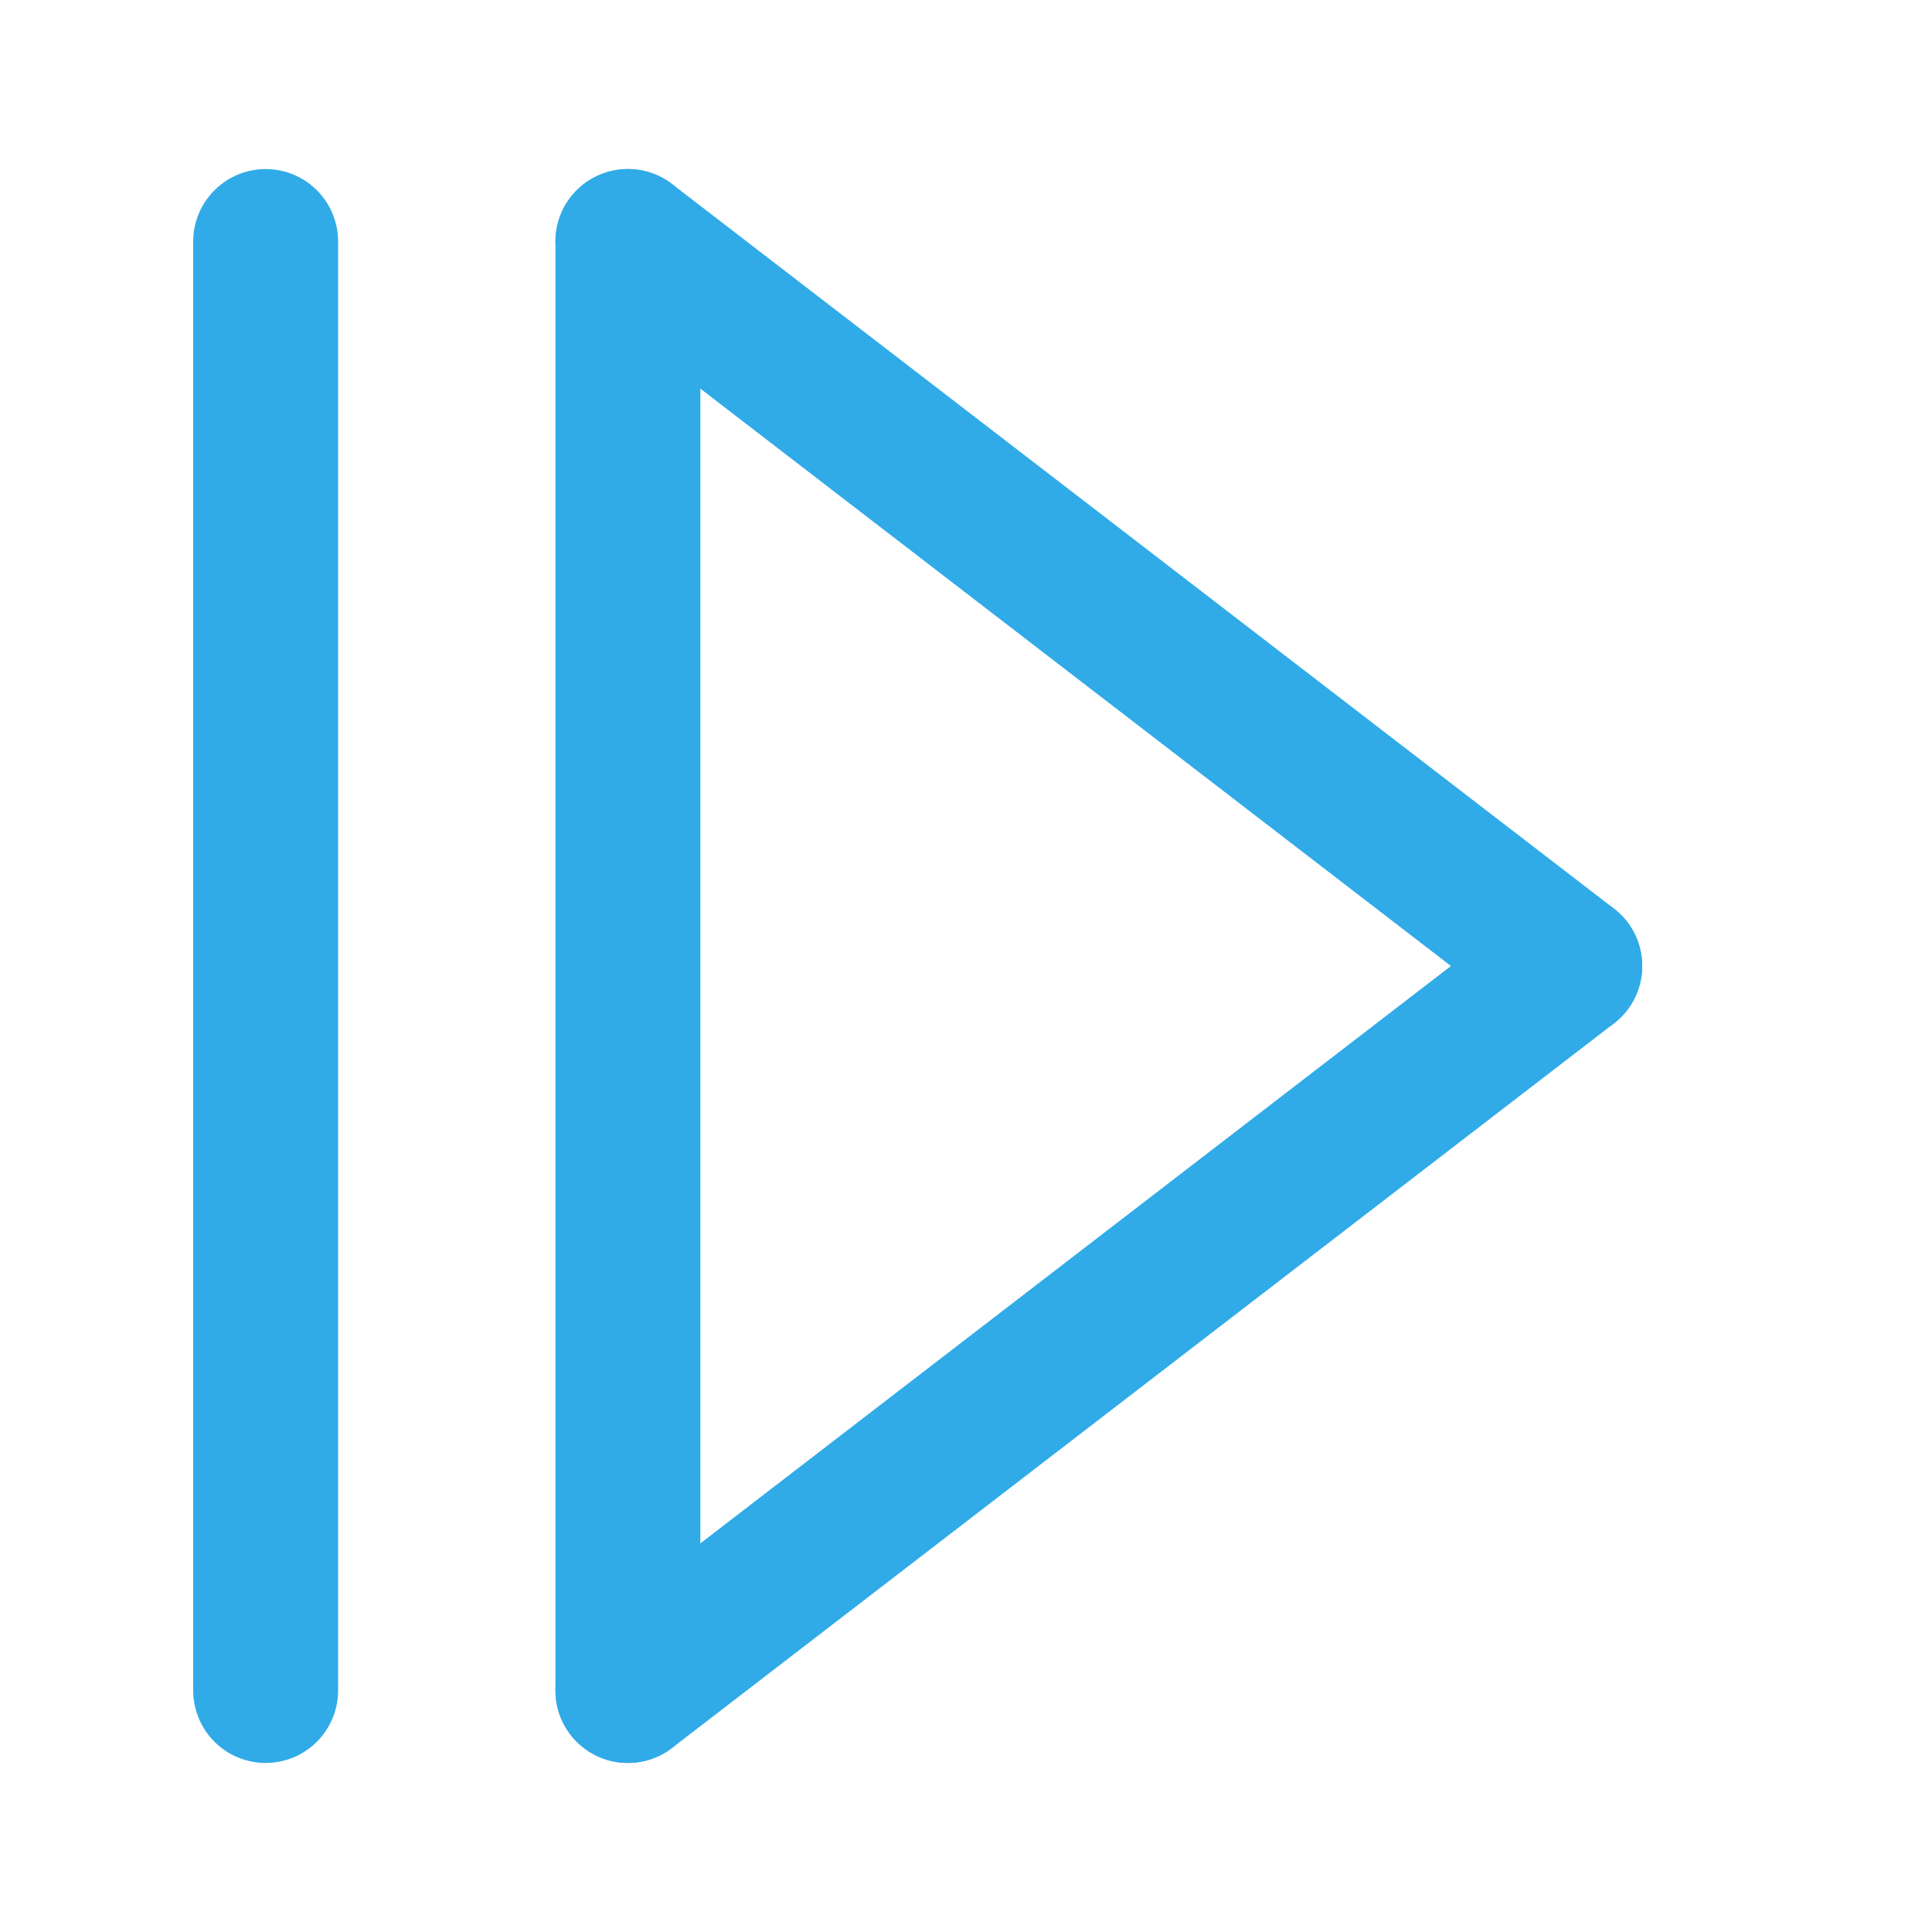
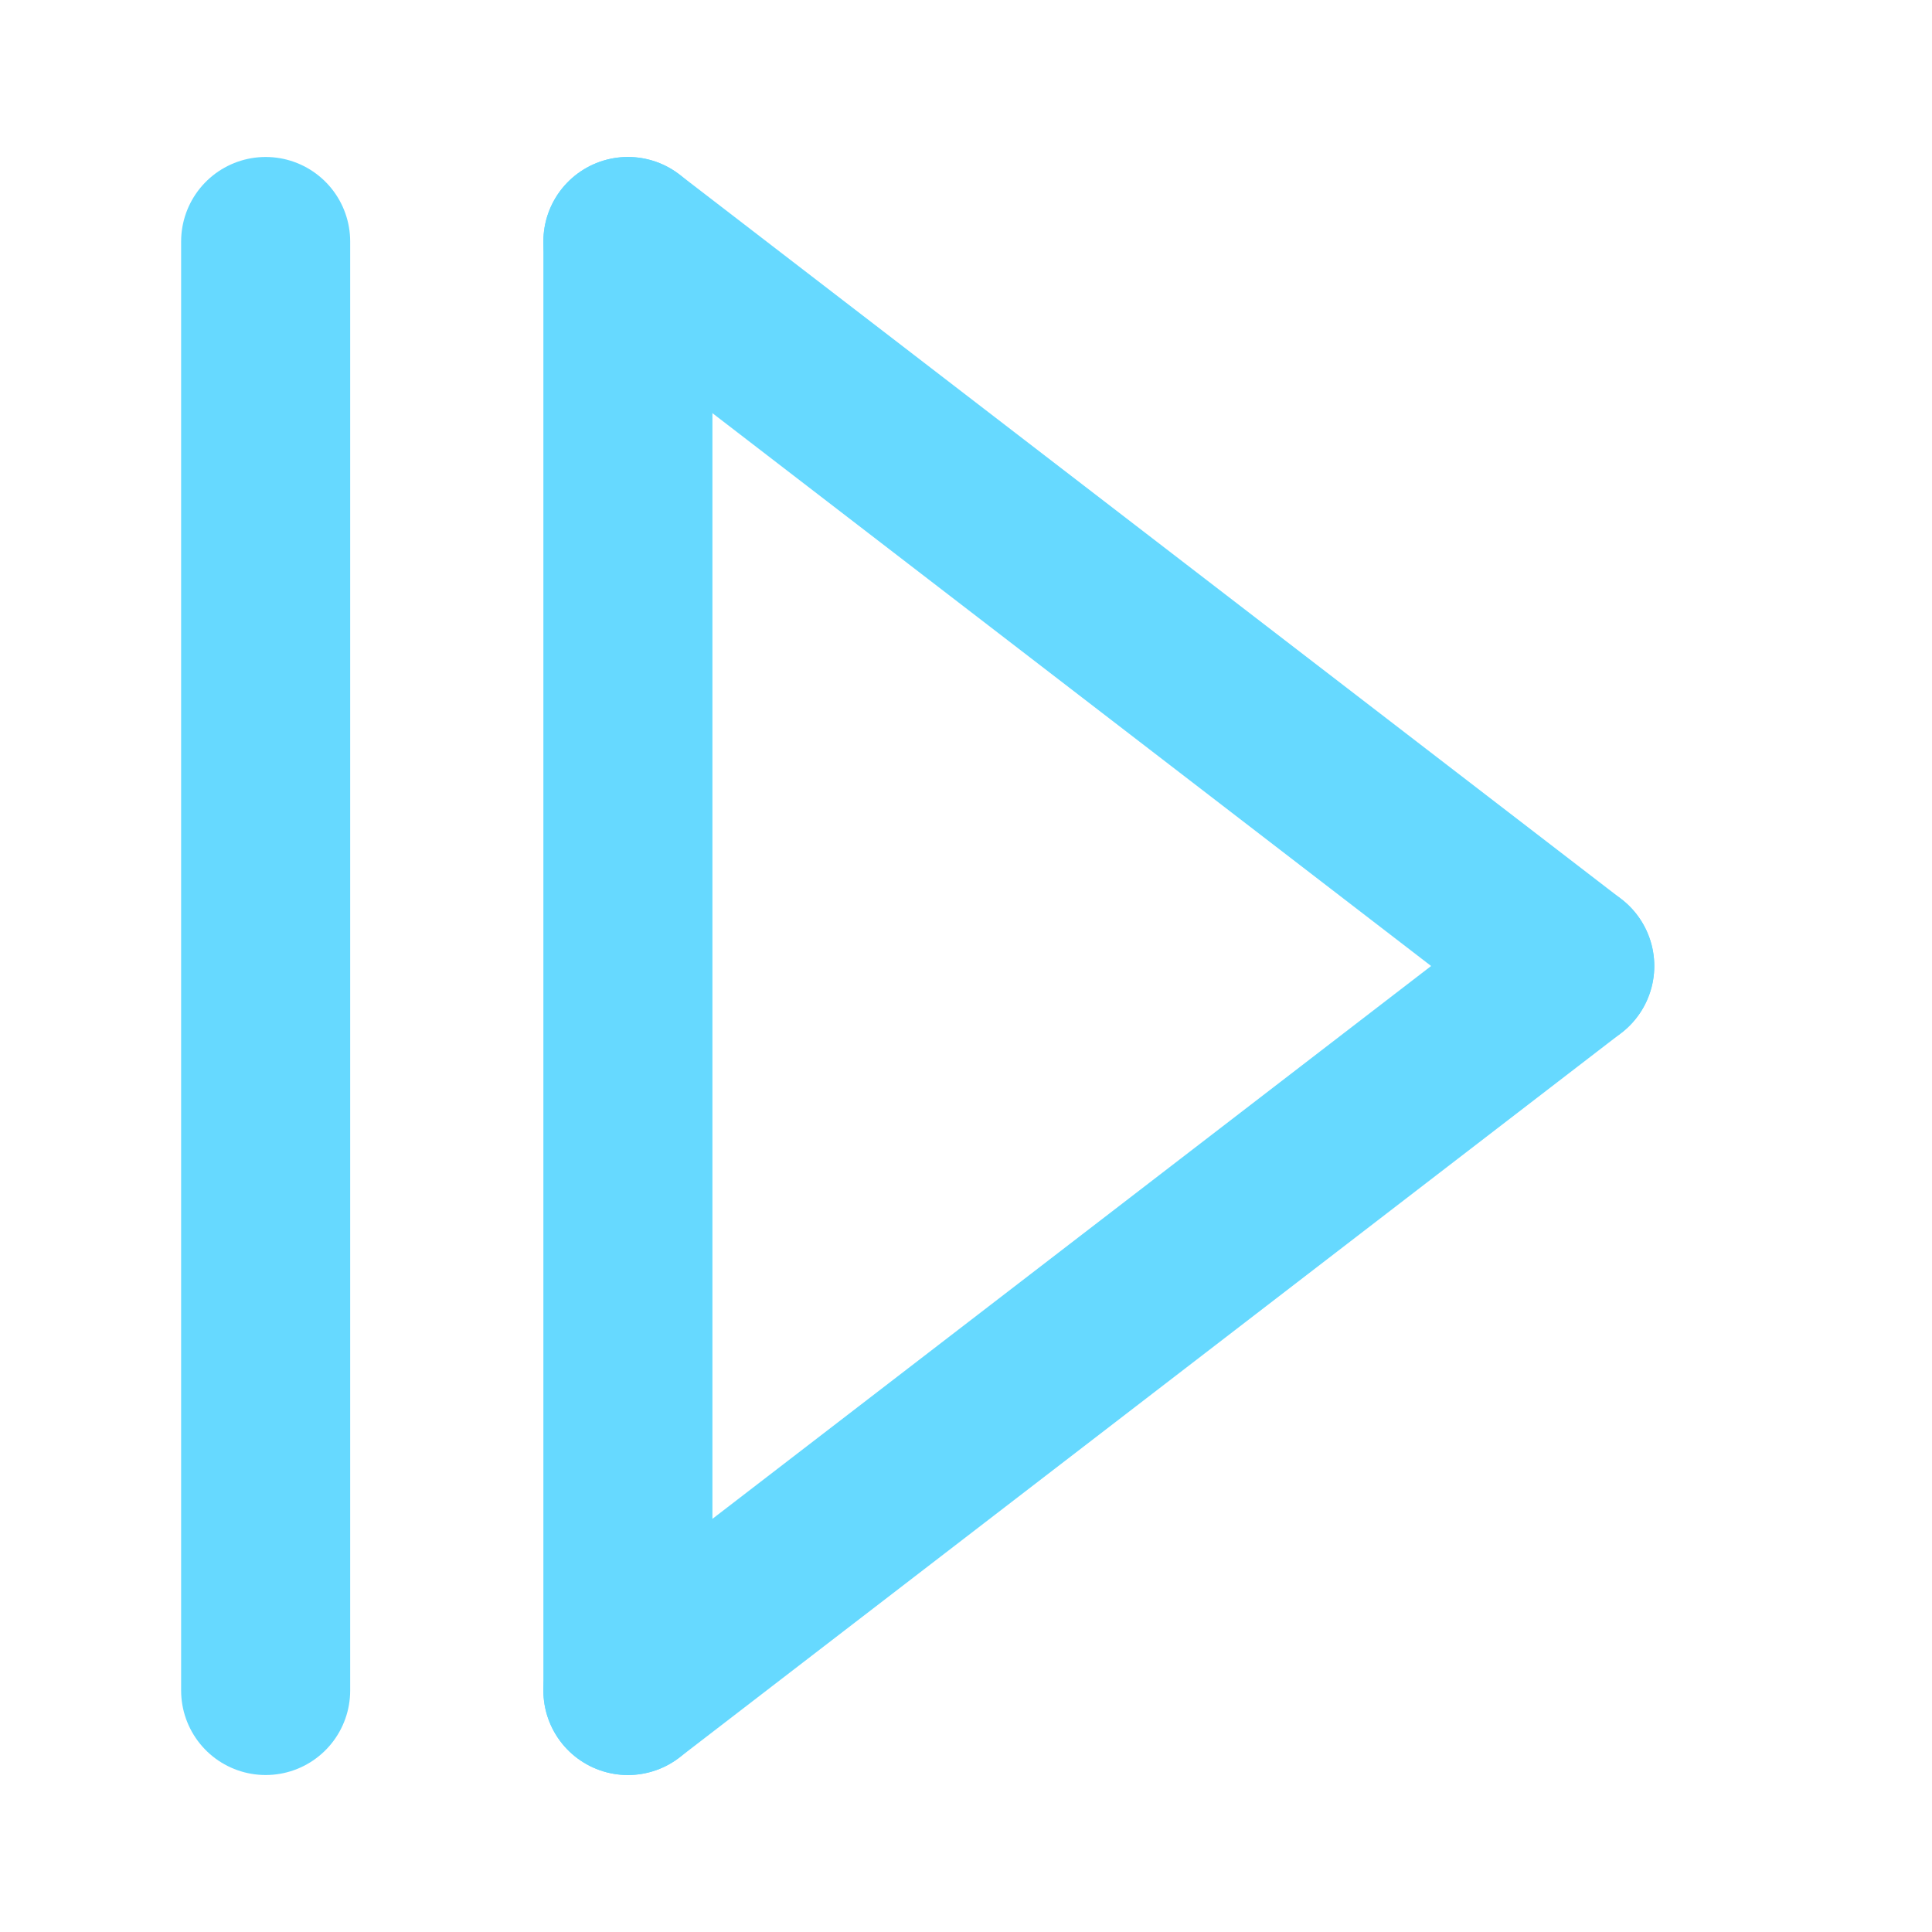
<svg xmlns="http://www.w3.org/2000/svg" viewBox="0 0 16 16">
-   <g fill="none" stroke="hsl(200, 80%, 55%)" stroke-width="1.2" stroke-linecap="round" stroke-linejoin="round">
+   <g fill="none" stroke="hsl(195, 100%, 70%)" stroke-width="1.4" stroke-linecap="round" stroke-linejoin="round">
    <path d="M5.2 2.0v12" />
    <path d="M2.2 2.0v12" />
    <path d="M13.0 8.0L5.2 2.0" />
    <path d="M13.0 8.0L5.2 14.0" />
  </g>
</svg>
